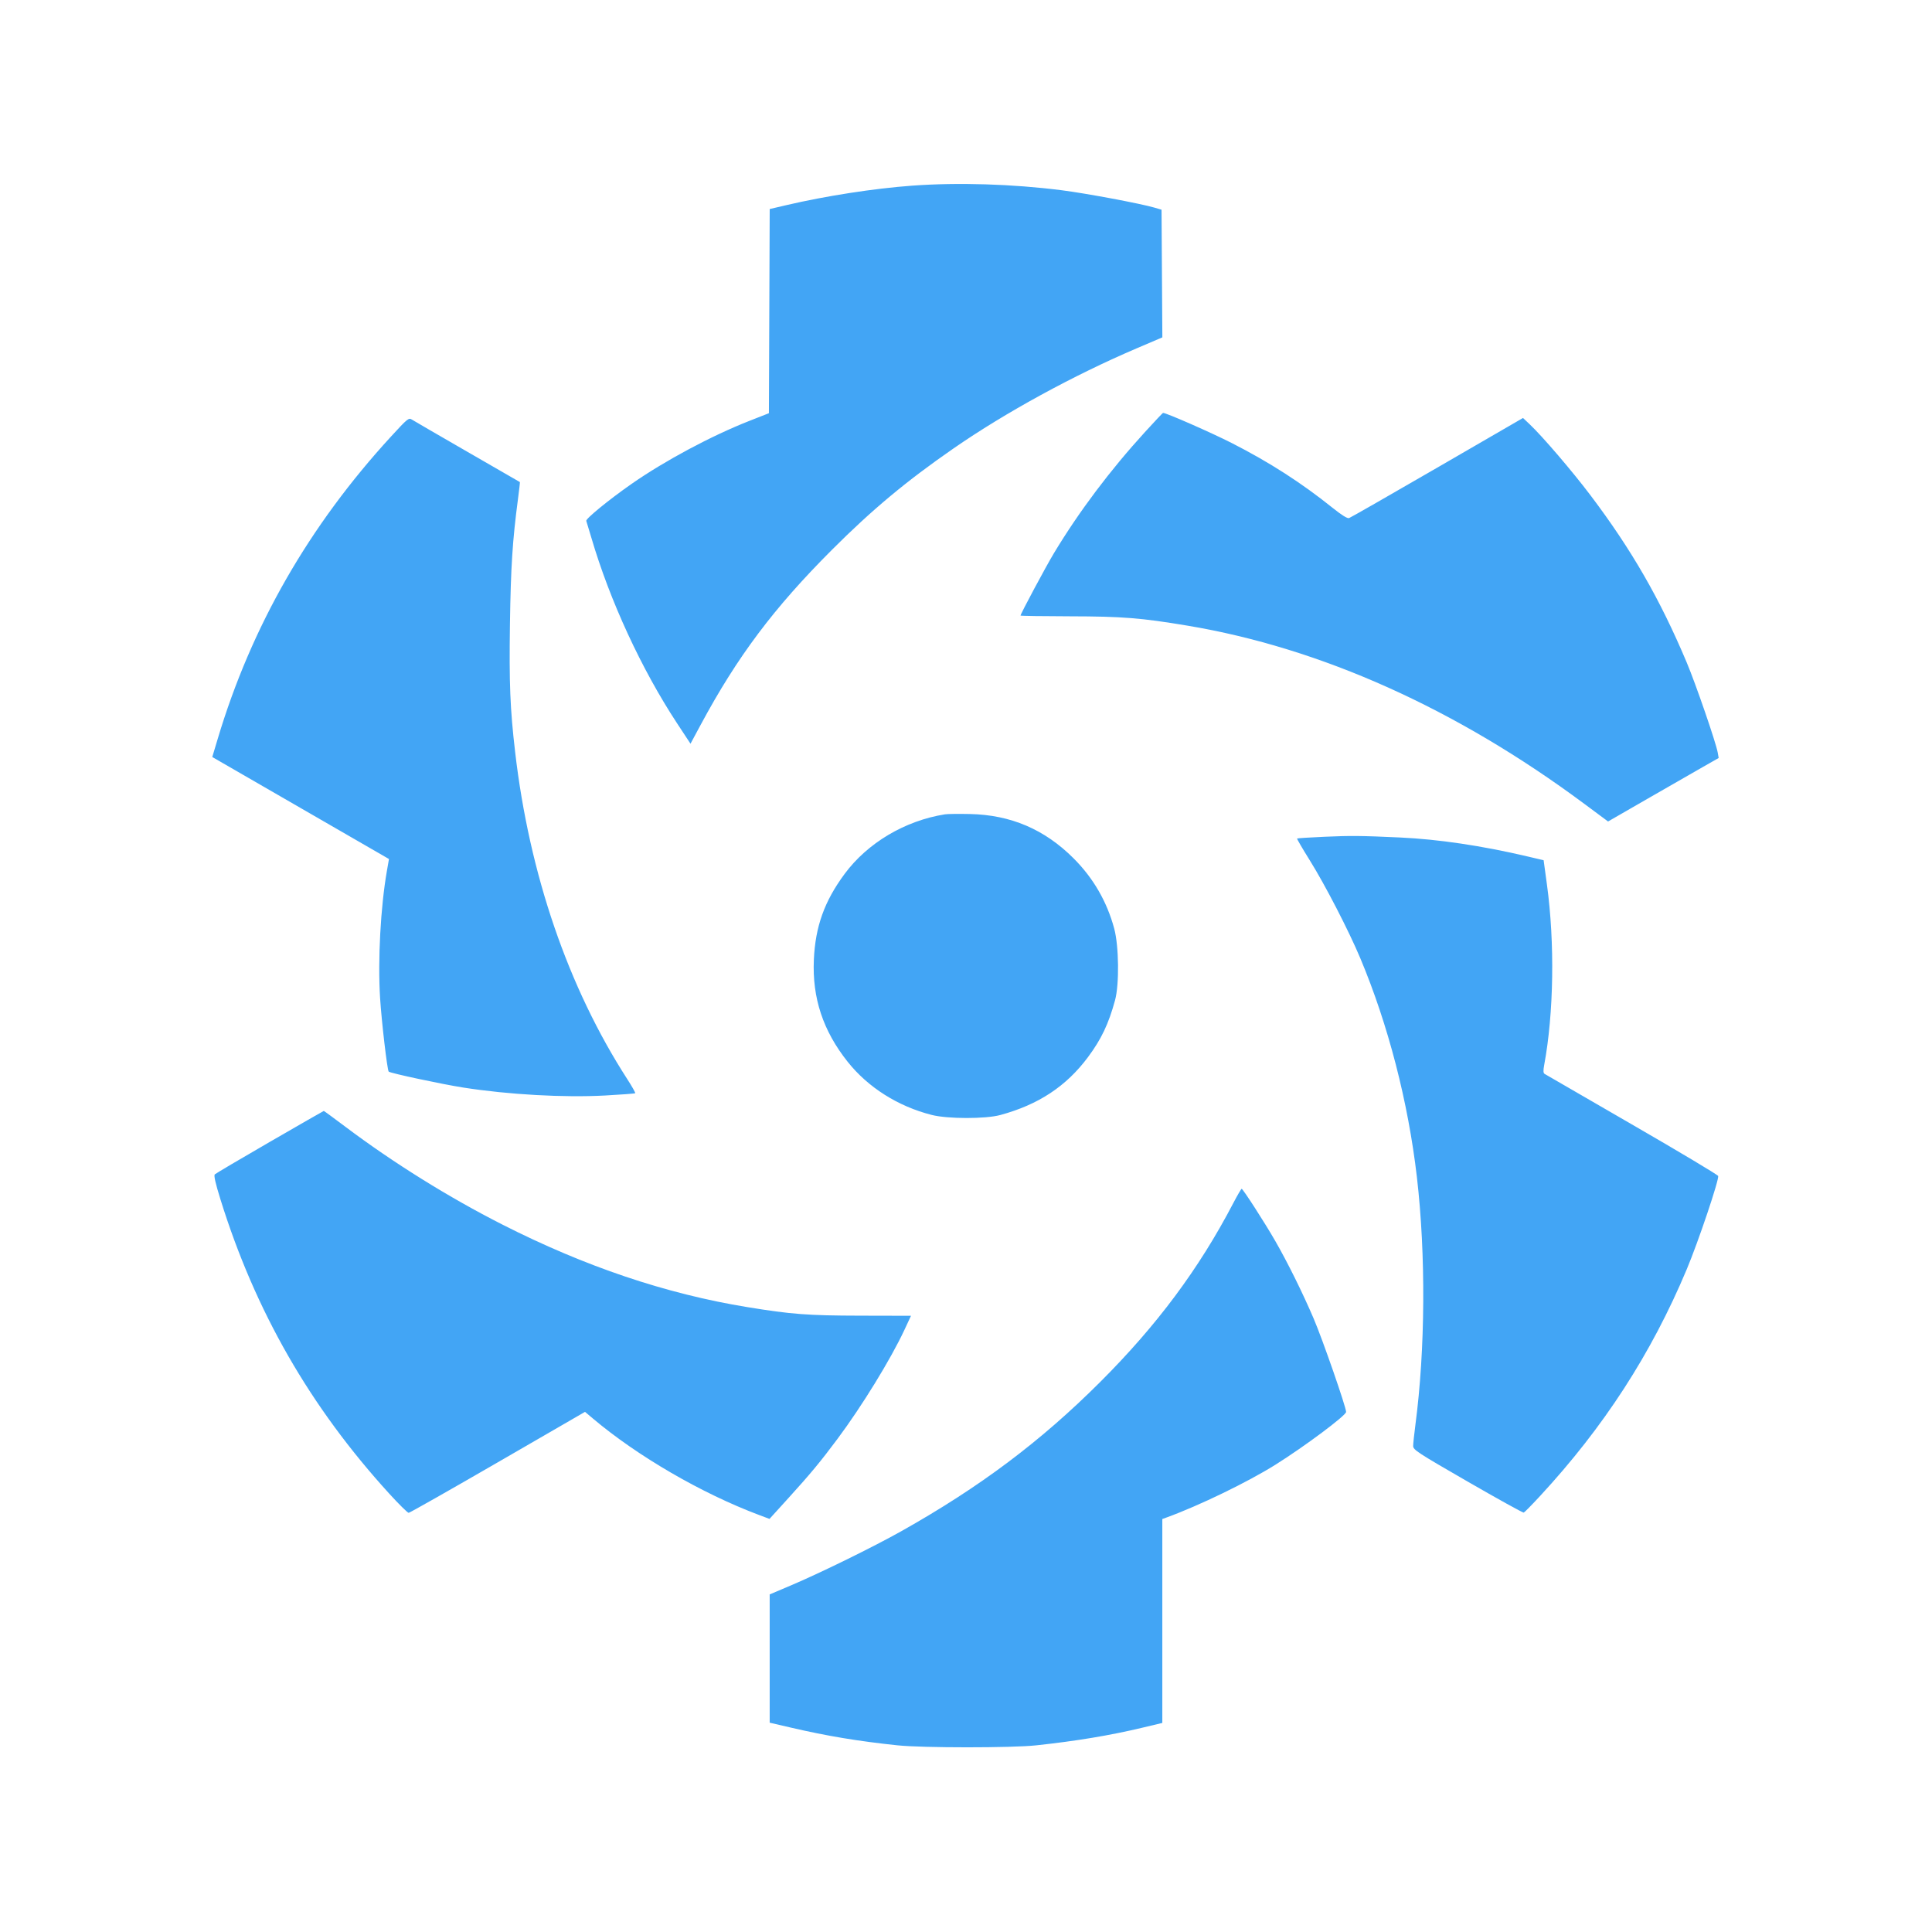
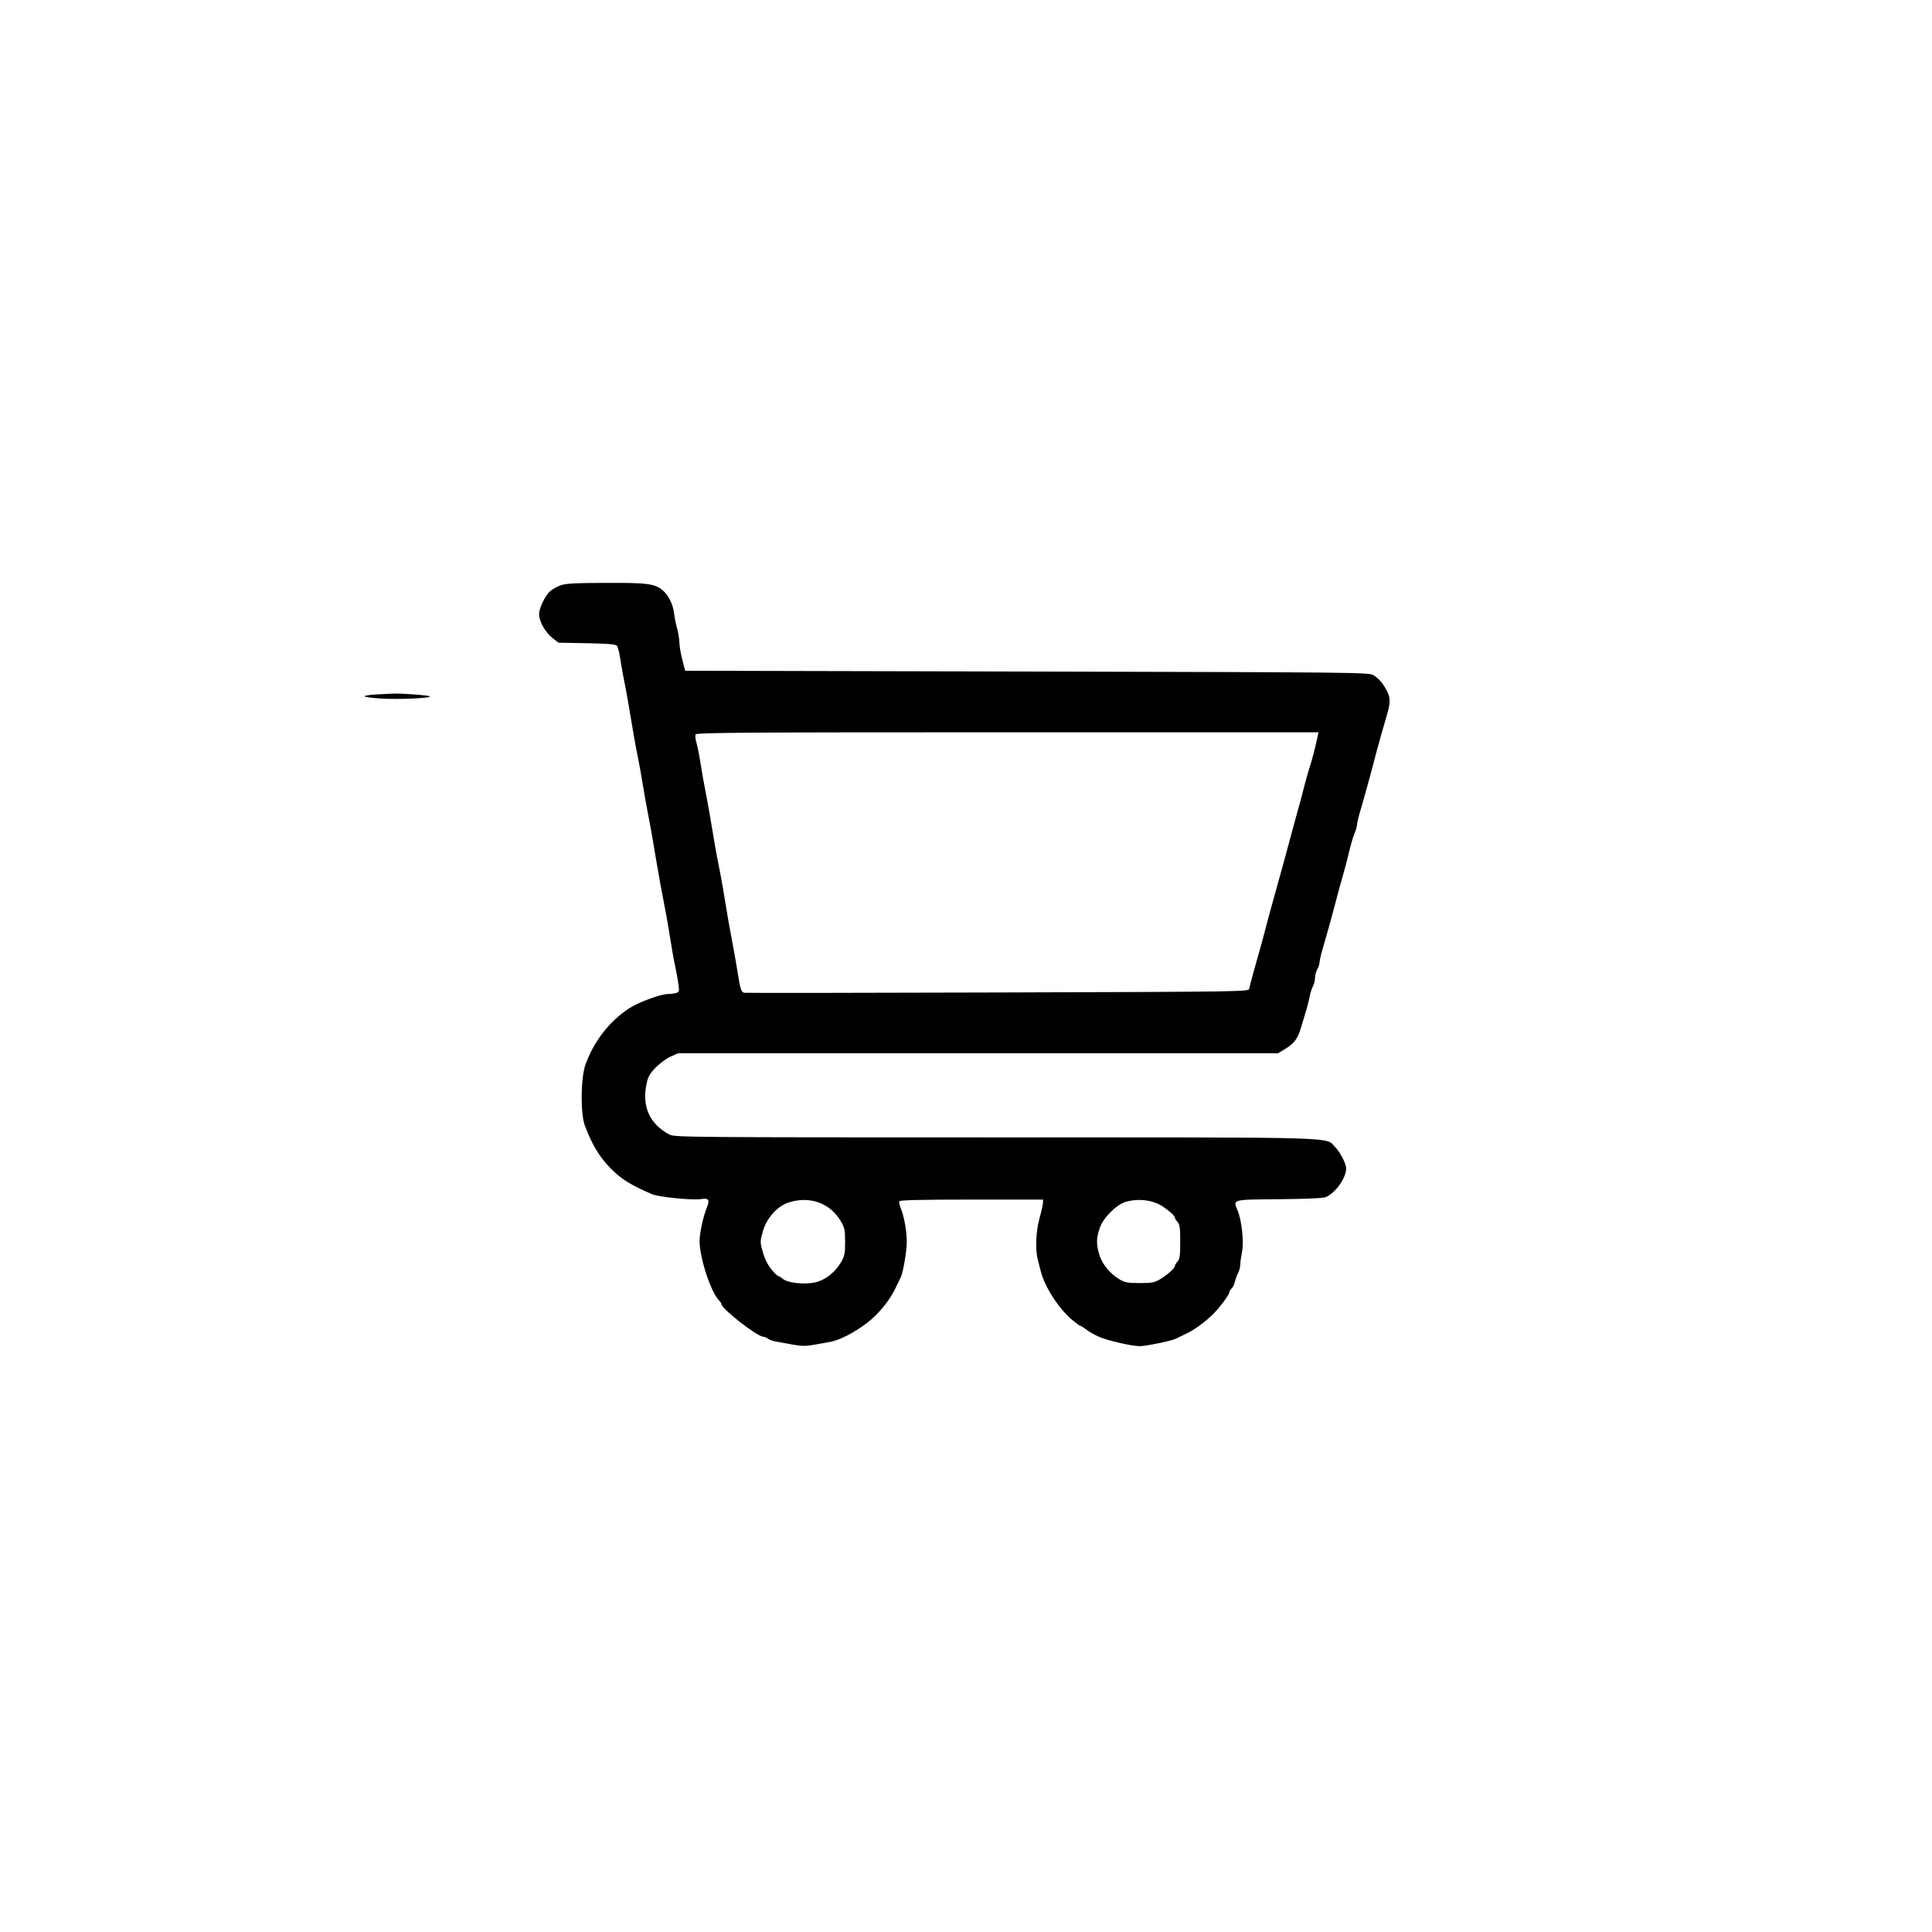
<svg xmlns="http://www.w3.org/2000/svg" width="1240" height="1240">
-   <path d="M585.5 119.157c-24.392 1.775-55.454 6.582-80.743 12.495l-10.743 2.512-.257 65.522-.257 65.523-12.5 4.911c-24.453 9.608-54.301 25.574-75.692 40.488-14.402 10.041-29.52 22.393-29.025 23.713.243.648 1.692 5.443 3.22 10.655 11.868 40.48 32.267 84.639 55.173 119.442l8.503 12.917 6.683-12.417c23.502-43.672 46.807-74.722 84.066-112.002 25.738-25.754 47.825-44.173 78.072-65.109 33.386-23.108 77-46.934 117.761-64.332l16.261-6.94-.261-40.974-.261-40.973-4.5-1.319c-8.958-2.625-43.862-9.169-59.5-11.155-31.749-4.032-66.513-5.102-96-2.957M734.906 277.25c-22.472 24.627-42.334 51.05-58.443 77.75-5.099 8.45-21.464 39.014-21.462 40.083 0 .229 14.287.445 31.75.479 33.627.065 45.612 1.017 75.303 5.978 85.759 14.331 172.63 53.33 254.813 114.394l15.221 11.31 25.706-14.808c14.138-8.144 30.112-17.312 35.497-20.372l9.79-5.564-.61-3.5c-1.096-6.29-14.149-44.185-19.977-58-17.139-40.622-35.248-72.077-61.599-107-11.686-15.488-30.818-37.844-39.039-45.62l-4.356-4.119-55 31.858c-30.25 17.522-55.747 32.106-56.66 32.408-1.079.358-4.75-1.93-10.5-6.543-20.084-16.116-40.545-29.274-64.607-41.547C777.601 277.739 748.585 265 746.461 265c-.207 0-5.407 5.512-11.555 12.25m-483.911 2.889c-52.729 57.452-89.592 121.745-111.254 194.044l-3.501 11.683 56.707 32.735 56.706 32.734-1.326 7.583c-4.069 23.272-5.894 57.248-4.381 81.582.926 14.898 4.591 46.254 5.526 47.28.898.986 34.289 8.122 48.028 10.264 28.958 4.515 64.488 6.499 90.867 5.074 10.377-.56 19.07-1.222 19.319-1.471.248-.248-2.035-4.306-5.074-9.017-37.96-58.843-62.879-131.564-72.005-210.13-3.219-27.711-3.869-43.866-3.307-82.149.534-36.338 1.631-53.441 5.12-79.832.798-6.039 1.368-11.04 1.266-11.112-.102-.073-15.261-8.815-33.686-19.427-18.425-10.613-34.464-19.919-35.642-20.682-2.027-1.312-2.739-.735-13.363 10.841M606.5 522.653c-25.669 4.073-49.712 18.357-64.437 38.283-12.956 17.531-18.769 33.768-19.713 55.064-1.087 24.502 5.901 45.6 21.676 65.452 13.091 16.473 32.315 28.634 53.974 34.141 10.222 2.599 34.507 2.629 44 .054 24.469-6.637 42.328-18.418 56.253-37.107 8.576-11.511 13.261-21.347 17.403-36.54 2.782-10.202 2.502-34.762-.523-46-4.654-17.286-13.403-32.422-26.057-45.076-18.639-18.639-40.322-27.911-66.576-28.47-7.15-.152-14.35-.062-16 .199m243.676 14.396c-9.529.421-17.487.928-17.685 1.126-.198.198 3.43 6.427 8.061 13.843 9.872 15.805 25.076 45.255 32.515 62.982 17.89 42.628 30.726 92.267 36.33 140.5 5.776 49.707 5.41 110.661-.955 158.936-.793 6.015-1.442 12.144-1.442 13.62 0 2.476 2.712 4.248 35.027 22.888 19.264 11.113 35.44 20.059 35.946 19.88.506-.178 5.205-4.957 10.444-10.619 40.968-44.285 71.417-91.321 94.113-145.385 7.518-17.906 21.003-57.989 20.208-60.062-.302-.785-25.229-15.681-55.393-33.103-30.165-17.421-55.37-32.011-56.011-32.422-.843-.54-.908-2.132-.233-5.74 6.158-32.924 6.854-78.418 1.771-115.688l-2.141-15.695-10.616-2.49c-29.261-6.862-56.983-10.974-81.615-12.105-25.026-1.149-31.483-1.212-48.324-.466M173.193 732.877c-18.869 10.91-34.771 20.301-35.338 20.868-.708.708.416 5.685 3.59 15.893 22.372 71.955 57.534 133.26 108.468 189.112 6.144 6.737 11.715 12.235 12.379 12.217.665-.019 26.402-14.607 57.195-32.419l55.987-32.386 5.013 4.231c28.719 24.239 69.849 48.122 106.705 61.961l6.691 2.512 11.972-13.183c14.282-15.727 20.74-23.512 31.675-38.183 15.78-21.171 34.174-51.134 42.972-70l4.197-9-32.6-.072c-33.662-.073-44.236-.877-72.599-5.517-52.086-8.52-104.017-26.026-157-52.926-34.47-17.5-69.941-39.589-100.682-62.699-7.525-5.657-13.825-10.277-14-10.266-.175.011-15.756 8.946-34.625 19.857M791.52 772.25c-22.058 42.207-48.977 78.371-85.449 114.795-38.124 38.072-77.236 67.416-127.546 95.69-17.969 10.099-51.743 26.686-70.775 34.76l-13.75 5.834v82.327l13.75 3.194c23.233 5.395 43.059 8.689 68.25 11.336 16.09 1.691 73.361 1.705 89 .021 25.772-2.774 47.439-6.375 68.25-11.344l12.75-3.045V974.95l2.75-1.001c20.982-7.643 52.157-22.755 69.847-33.859 18.882-11.852 45.274-31.559 45.357-33.868.102-2.831-15.119-46.644-20.841-59.99-7.171-16.726-16.651-35.878-24.655-49.808-6.712-11.68-20.708-33.401-21.531-33.415-.315-.005-2.748 4.154-5.407 9.241" fill="#42a5f5" fill-rule="evenodd" />
+   <path d="M359.35 375.858c-2.283.908-5.144 2.549-6.358 3.647-3.148 2.845-6.992 10.872-6.992 14.602 0 4.634 3.864 11.617 8.431 15.236l3.983 3.157 18.236.329c13.142.236 18.529.682 19.285 1.593.578.696 1.458 3.923 1.957 7.171a388.533 388.533 0 002.007 11.657l2.202 11.5c.606 3.163 1.682 9.35 2.393 13.75 1.759 10.898 3.327 19.666 5.006 28 .776 3.85 1.884 9.925 2.462 13.5 1.567 9.696 2.988 17.684 4.537 25.5.763 3.85 1.899 10.15 2.524 14a1345.4 1345.4 0 002.46 14.5c.728 4.125 1.837 10.425 2.465 14 .628 3.575 1.779 9.65 2.558 13.5.779 3.85 1.846 9.7 2.372 13 2.405 15.089 3.342 20.447 4.636 26.5.763 3.575 1.654 8.58 1.979 11.122.539 4.213.388 4.677-1.701 5.237-1.261.337-3.582.62-5.158.627-4.668.023-19.09 5.378-24.997 9.282-12.682 8.383-22.527 21.128-27.897 36.115-3.034 8.468-3.243 31.457-.355 39.117 4.661 12.36 9.535 20.381 16.841 27.713 6.619 6.642 12.64 10.371 26.202 16.228 4.403 1.901 25.948 4.02 31.762 3.124 4.626-.714 5.469.539 3.55 5.272-2.383 5.877-4.74 16.613-4.74 21.588 0 10.851 7.236 32.954 12.517 38.234.815.816 1.483 1.834 1.483 2.261 0 3.058 23.103 21.056 27.05 21.073.853.004 2.068.525 2.701 1.158.633.633 3.086 1.496 5.45 1.916 2.365.421 7.336 1.32 11.049 1.997 5.355.977 8.145.976 13.5-.007 3.712-.681 8.1-1.466 9.75-1.744 6.27-1.058 16.111-6.122 24.354-12.531 7.152-5.563 14.123-14.11 17.762-21.782 1.435-3.025 3.017-6.296 3.517-7.269 1.491-2.905 3.867-16.832 3.867-22.671 0-6.591-1.696-16.245-3.729-21.223-.823-2.014-1.327-4.168-1.122-4.785.27-.809 13.241-1.125 46.363-1.131l45.988-.008-.123 2.293c-.068 1.262-1.069 5.669-2.226 9.794-2.301 8.204-2.774 19.903-1.07 26.5.568 2.2 1.436 5.582 1.928 7.515 2.597 10.193 11.798 24.308 20.487 31.428 2.387 1.957 4.632 3.557 4.989 3.557.357 0 2.081 1.093 3.833 2.429 1.751 1.336 5.434 3.409 8.183 4.606C711.04 860.448 726.524 864 731.5 864c3.899 0 20.395-3.382 23.067-4.729 1.063-.536 4.183-2.05 6.933-3.365 5.225-2.499 11.825-7.309 17.024-12.406 4.197-4.116 10.476-12.519 10.476-14.021 0-.679.646-1.77 1.436-2.426.789-.655 1.732-2.54 2.094-4.189.362-1.65 1.288-4.206 2.058-5.681.77-1.476 1.402-3.845 1.406-5.266.003-1.421.524-5.163 1.157-8.315 1.302-6.484-.163-20.291-2.838-26.73-2.987-7.192-4.004-6.918 26.687-7.192 17.611-.157 28.399-.648 30-1.365 6.309-2.826 12.996-12.311 12.999-18.438.002-2.884-3.793-10.293-6.893-13.461-6.732-6.878 9.021-6.416-218.724-6.416-194.033 0-205.571-.097-208.668-1.758-12.757-6.837-17.79-17.926-14.76-32.521.974-4.692 2.053-6.622 5.924-10.596 2.604-2.673 6.903-5.819 9.555-6.992l4.821-2.133h385.01l3.618-2.159c6.727-4.015 8.877-6.765 11.104-14.207 1.175-3.924 2.752-9.159 3.504-11.634.753-2.475 1.688-6.258 2.08-8.407.391-2.149 1.32-5.074 2.065-6.5.744-1.426 1.371-3.943 1.394-5.593.023-1.65.685-4.125 1.471-5.5s1.439-3.4 1.45-4.5c.012-1.1.96-5.15 2.107-9 1.148-3.85 2.72-9.366 3.495-12.257a912.859 912.859 0 012.893-10.5c.816-2.884 1.741-6.368 2.055-7.743.583-2.555 2.323-8.897 5.006-18.25.828-2.887 1.933-7.05 2.454-9.25 2.064-8.711 3.331-13.143 4.655-16.284.762-1.806 1.378-4.056 1.371-5-.008-.944.924-4.866 2.071-8.716 1.148-3.85 2.72-9.366 3.495-12.257a912.859 912.859 0 012.893-10.5c.816-2.884 1.741-6.368 2.055-7.743.314-1.375 1.23-4.863 2.035-7.75.806-2.888 2.118-7.613 2.917-10.5a880.42 880.42 0 013.5-12.168c2.554-8.627 2.569-11.679.082-16.372-2.589-4.886-4.89-7.551-8.49-9.835-2.861-1.815-10.015-1.891-222.369-2.375l-219.413-.5-1.823-7c-1.003-3.85-1.85-8.831-1.881-11.068-.032-2.238-.688-6.288-1.457-9-.77-2.713-1.691-7.337-2.047-10.276-.647-5.34-3.628-11.255-7.174-14.237-5.126-4.31-9.77-4.924-36.413-4.815-21.156.086-26.17.383-29.617 1.754m-118.1 69.885c-3.988.189-7.25.707-7.25 1.149 0 .442 4.725 1.093 10.5 1.447 11.187.684 31.5-.179 31.5-1.339 0-.732-19.1-2.142-24.406-1.801-1.702.109-6.356.354-10.344.544m205.147 25.666c-.298.775-.029 3.138.597 5.25.626 2.113 1.74 7.666 2.475 12.341 1.268 8.056 1.859 11.346 4.58 25.5.634 3.3 1.734 9.6 2.445 14 1.759 10.898 3.327 19.666 5.006 28 .776 3.85 1.928 10.15 2.561 14 3.118 18.984 3.757 22.618 7.028 40 .621 3.3 1.713 9.677 2.428 14.172 1.665 10.479 2.221 12.131 4.208 12.514.897.173 74.107.089 162.689-.186 160.09-.497 161.061-.512 161.382-2.5.178-1.1 1.216-5.15 2.306-9 1.091-3.85 2.639-9.362 3.441-12.25.801-2.888 2.116-7.612 2.922-10.5.805-2.888 1.721-6.375 2.035-7.75.314-1.375 1.239-4.859 2.055-7.743A2285.907 2285.907 0 00821 564c1.123-4.125 2.674-9.75 3.447-12.5.774-2.75 2.358-8.6 3.52-13 1.163-4.4 2.809-10.475 3.658-13.5 2.955-10.521 4.308-15.515 4.875-18 .76-3.328 3.426-12.758 4.666-16.5 1.009-3.048 3.466-12.747 4.495-17.75l.566-2.75H646.582c-170.815 0-199.723.203-200.185 1.409m60.191 300.238c-7.542 2.315-14.54 10.02-16.966 18.678-1.801 6.426-1.807 6.956-.148 12.867 1.65 5.881 3.942 10.004 7.776 13.989.962 1.001 2.017 1.819 2.342 1.819.326 0 1.694.866 3.039 1.925 3.237 2.546 13.549 3.631 20.446 2.152 6.428-1.379 12.794-6.294 16.632-12.843 2.389-4.077 2.718-5.68 2.709-13.188-.01-7.554-.337-9.099-2.816-13.307-6.789-11.524-19.59-16.213-33.014-12.092m216.118-.334c-6 1.678-14.51 10.113-16.796 16.649-2.344 6.703-2.403 10.799-.251 17.625 1.858 5.895 6.814 11.879 12.841 15.506 3.437 2.068 5.267 2.407 13 2.407 7.736 0 9.562-.338 13-2.409 4.771-2.874 9.5-7.08 9.5-8.449 0-.542.788-1.855 1.75-2.918 1.439-1.59 1.75-3.851 1.75-12.724 0-8.873-.311-11.134-1.75-12.724-.962-1.063-1.75-2.361-1.75-2.882 0-1.071-3.042-3.874-7.5-6.912-6.219-4.238-15.534-5.478-23.794-3.169" fill="undefined" fill-rule="evenodd" />
</svg>
